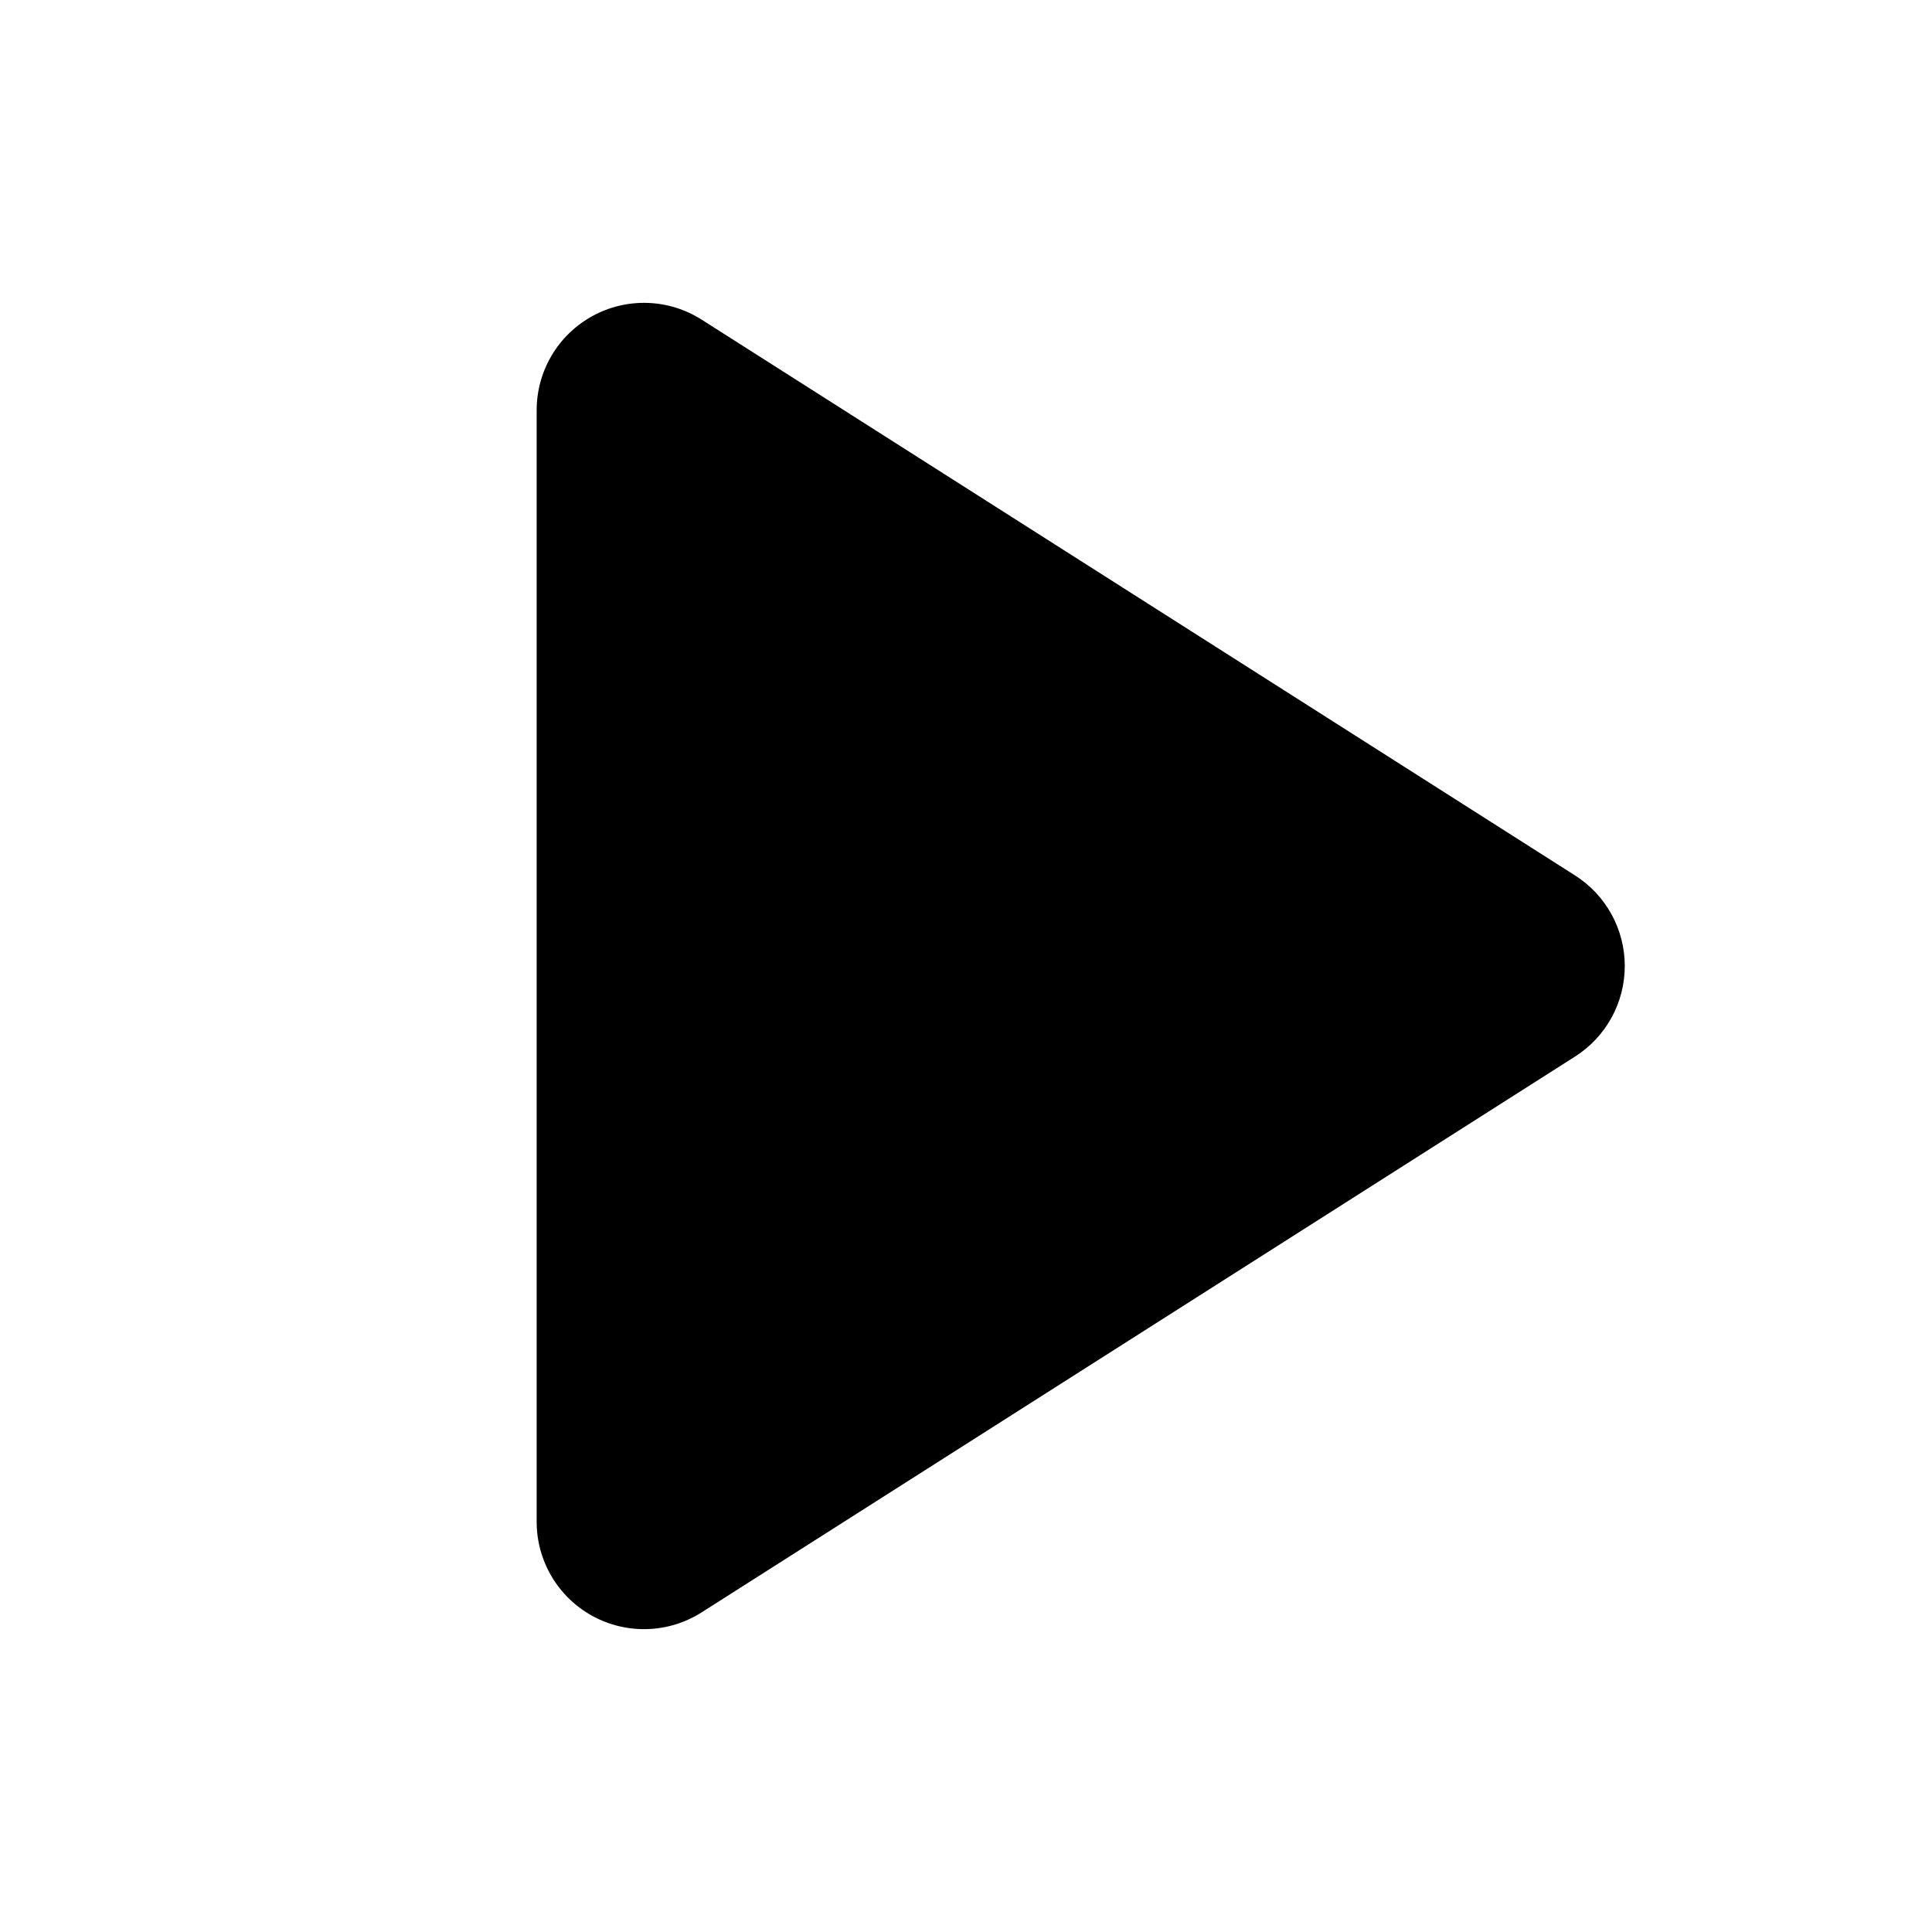
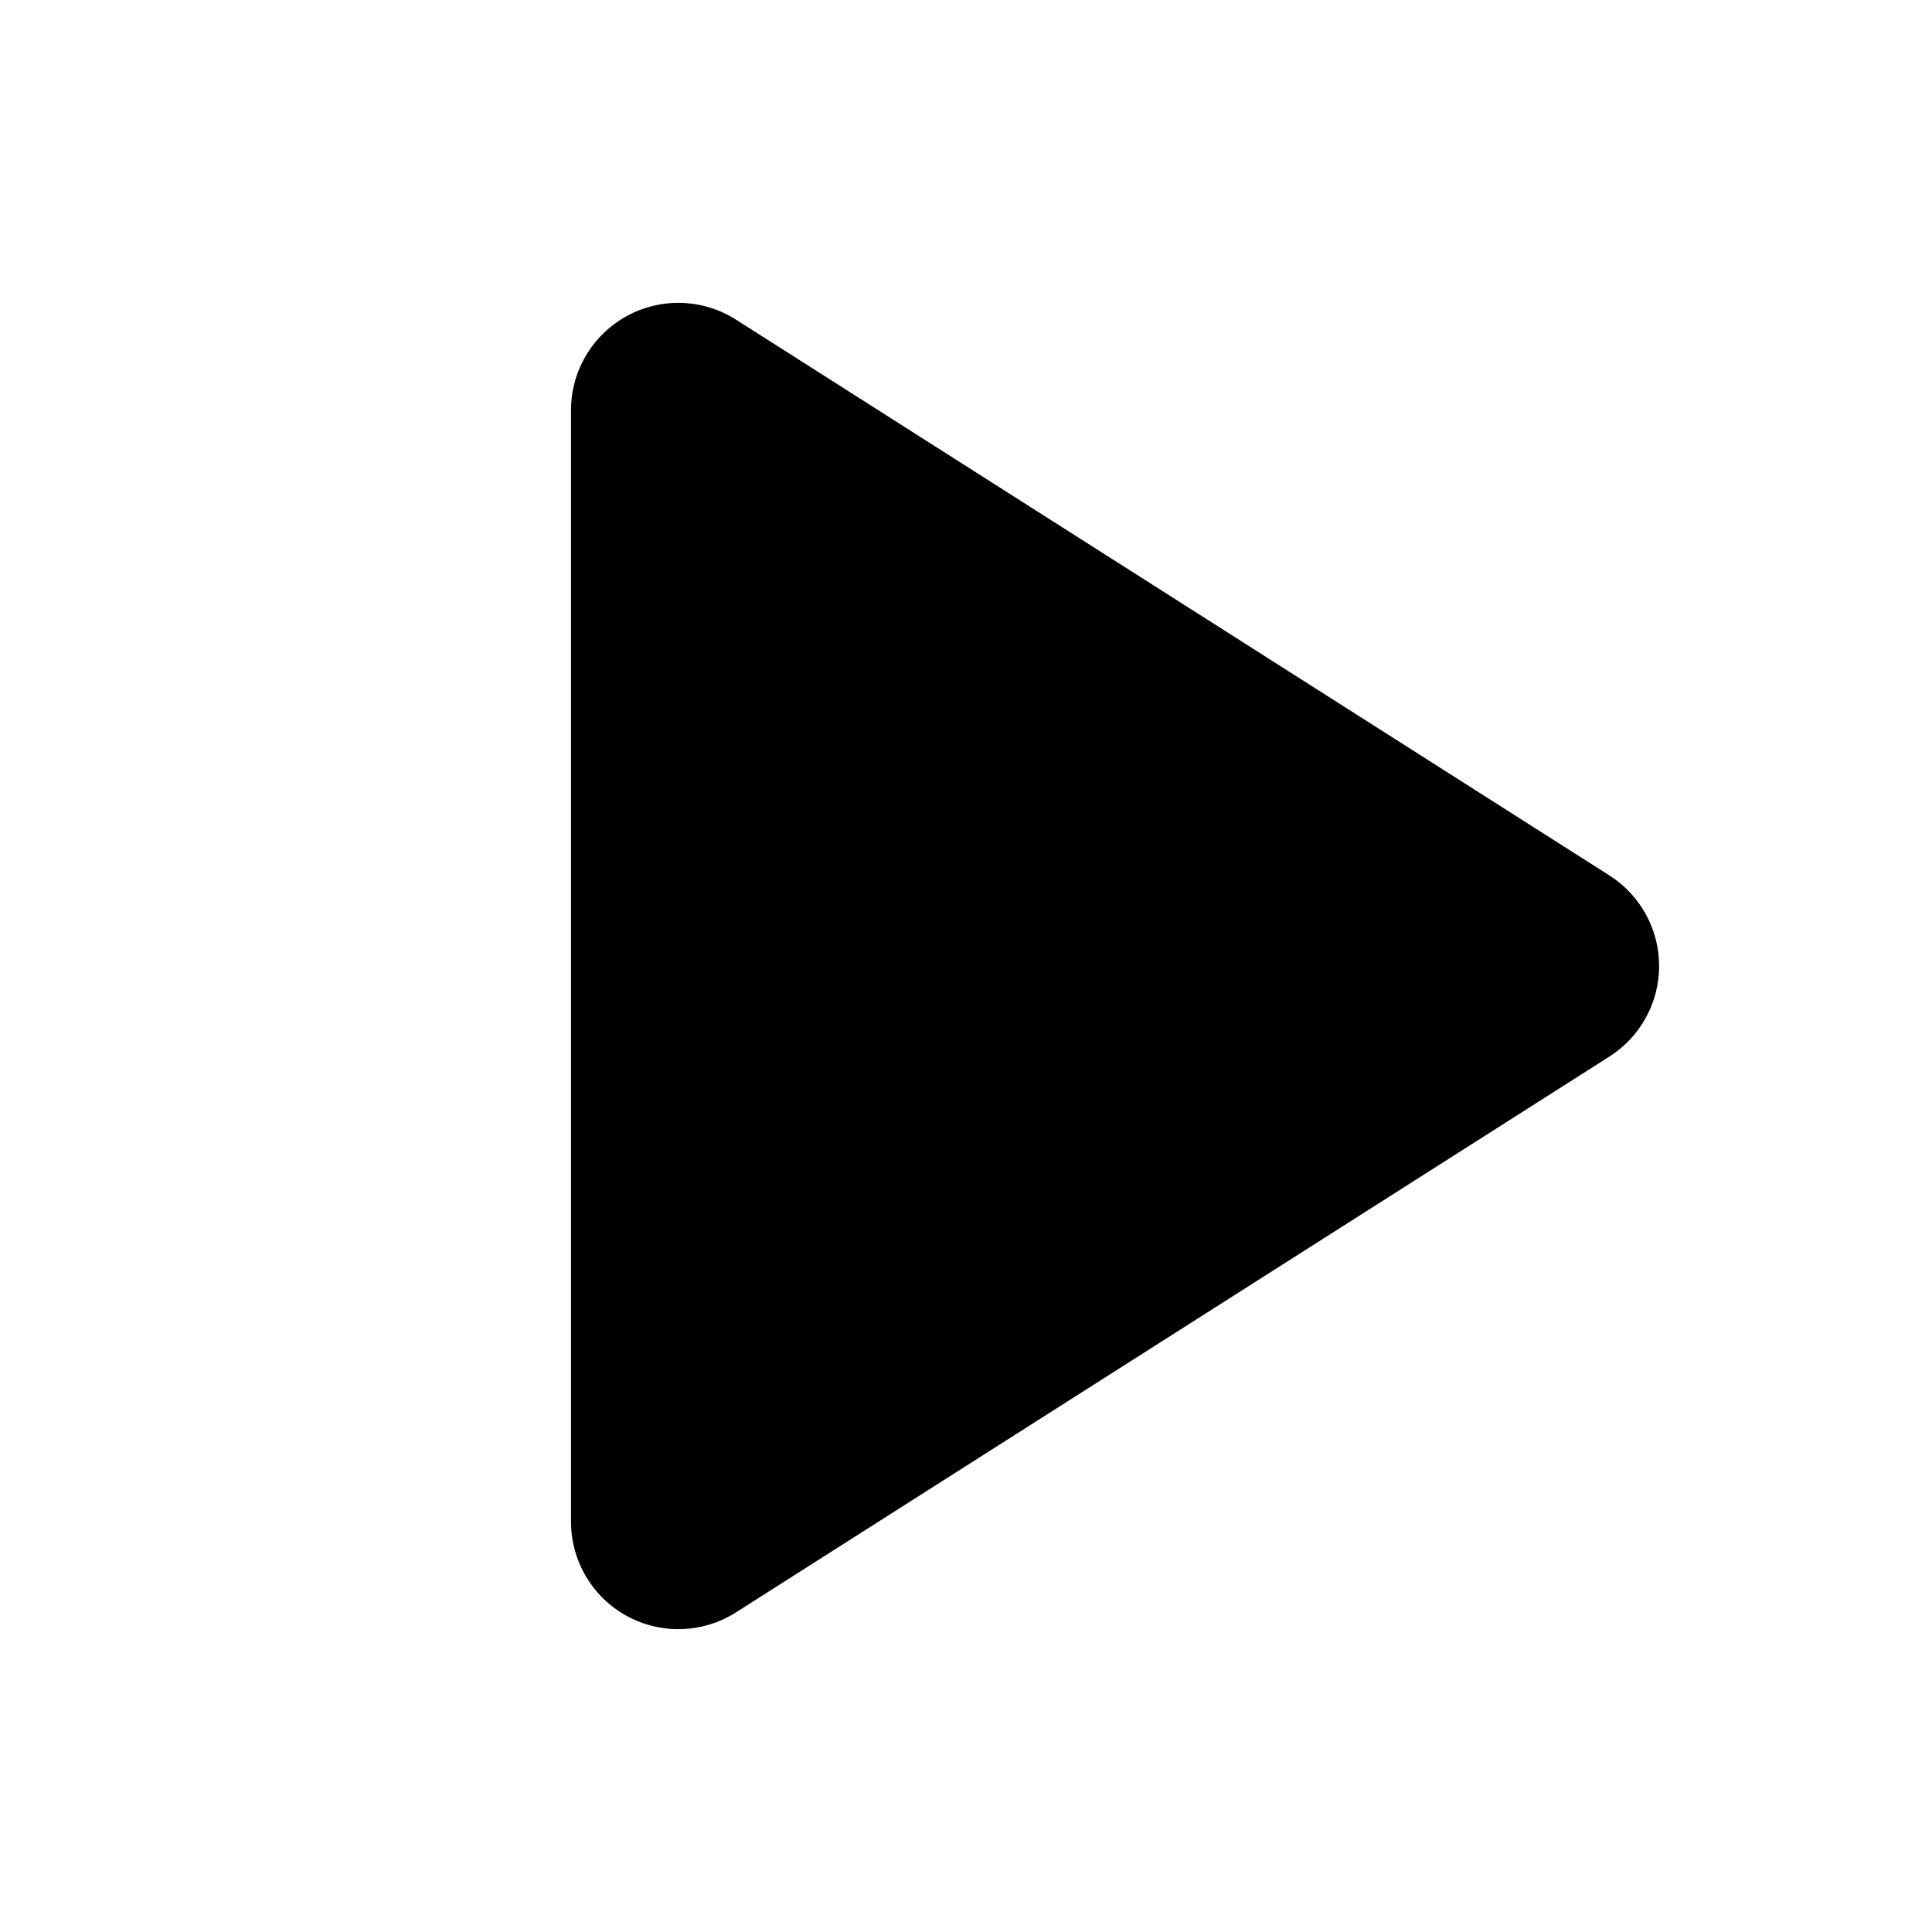
<svg xmlns="http://www.w3.org/2000/svg" width="18" height="18" fill="currentColor" viewBox="0 0 18 18">
-   <path d="M5 3.822a1 1 0 0 1 1.537-.844l8.137 5.178a1 1 0 0 1 0 1.688l-8.137 5.178A1 1 0 0 1 5 14.178z" />
+   <path d="M5.32 3.822a1 1 0 0 1 1.537-.844l8.137 5.178a1 1 0 0 1 0 1.688l-8.137 5.178a1 1 0 0 1-1.537-.844z" />
</svg>
